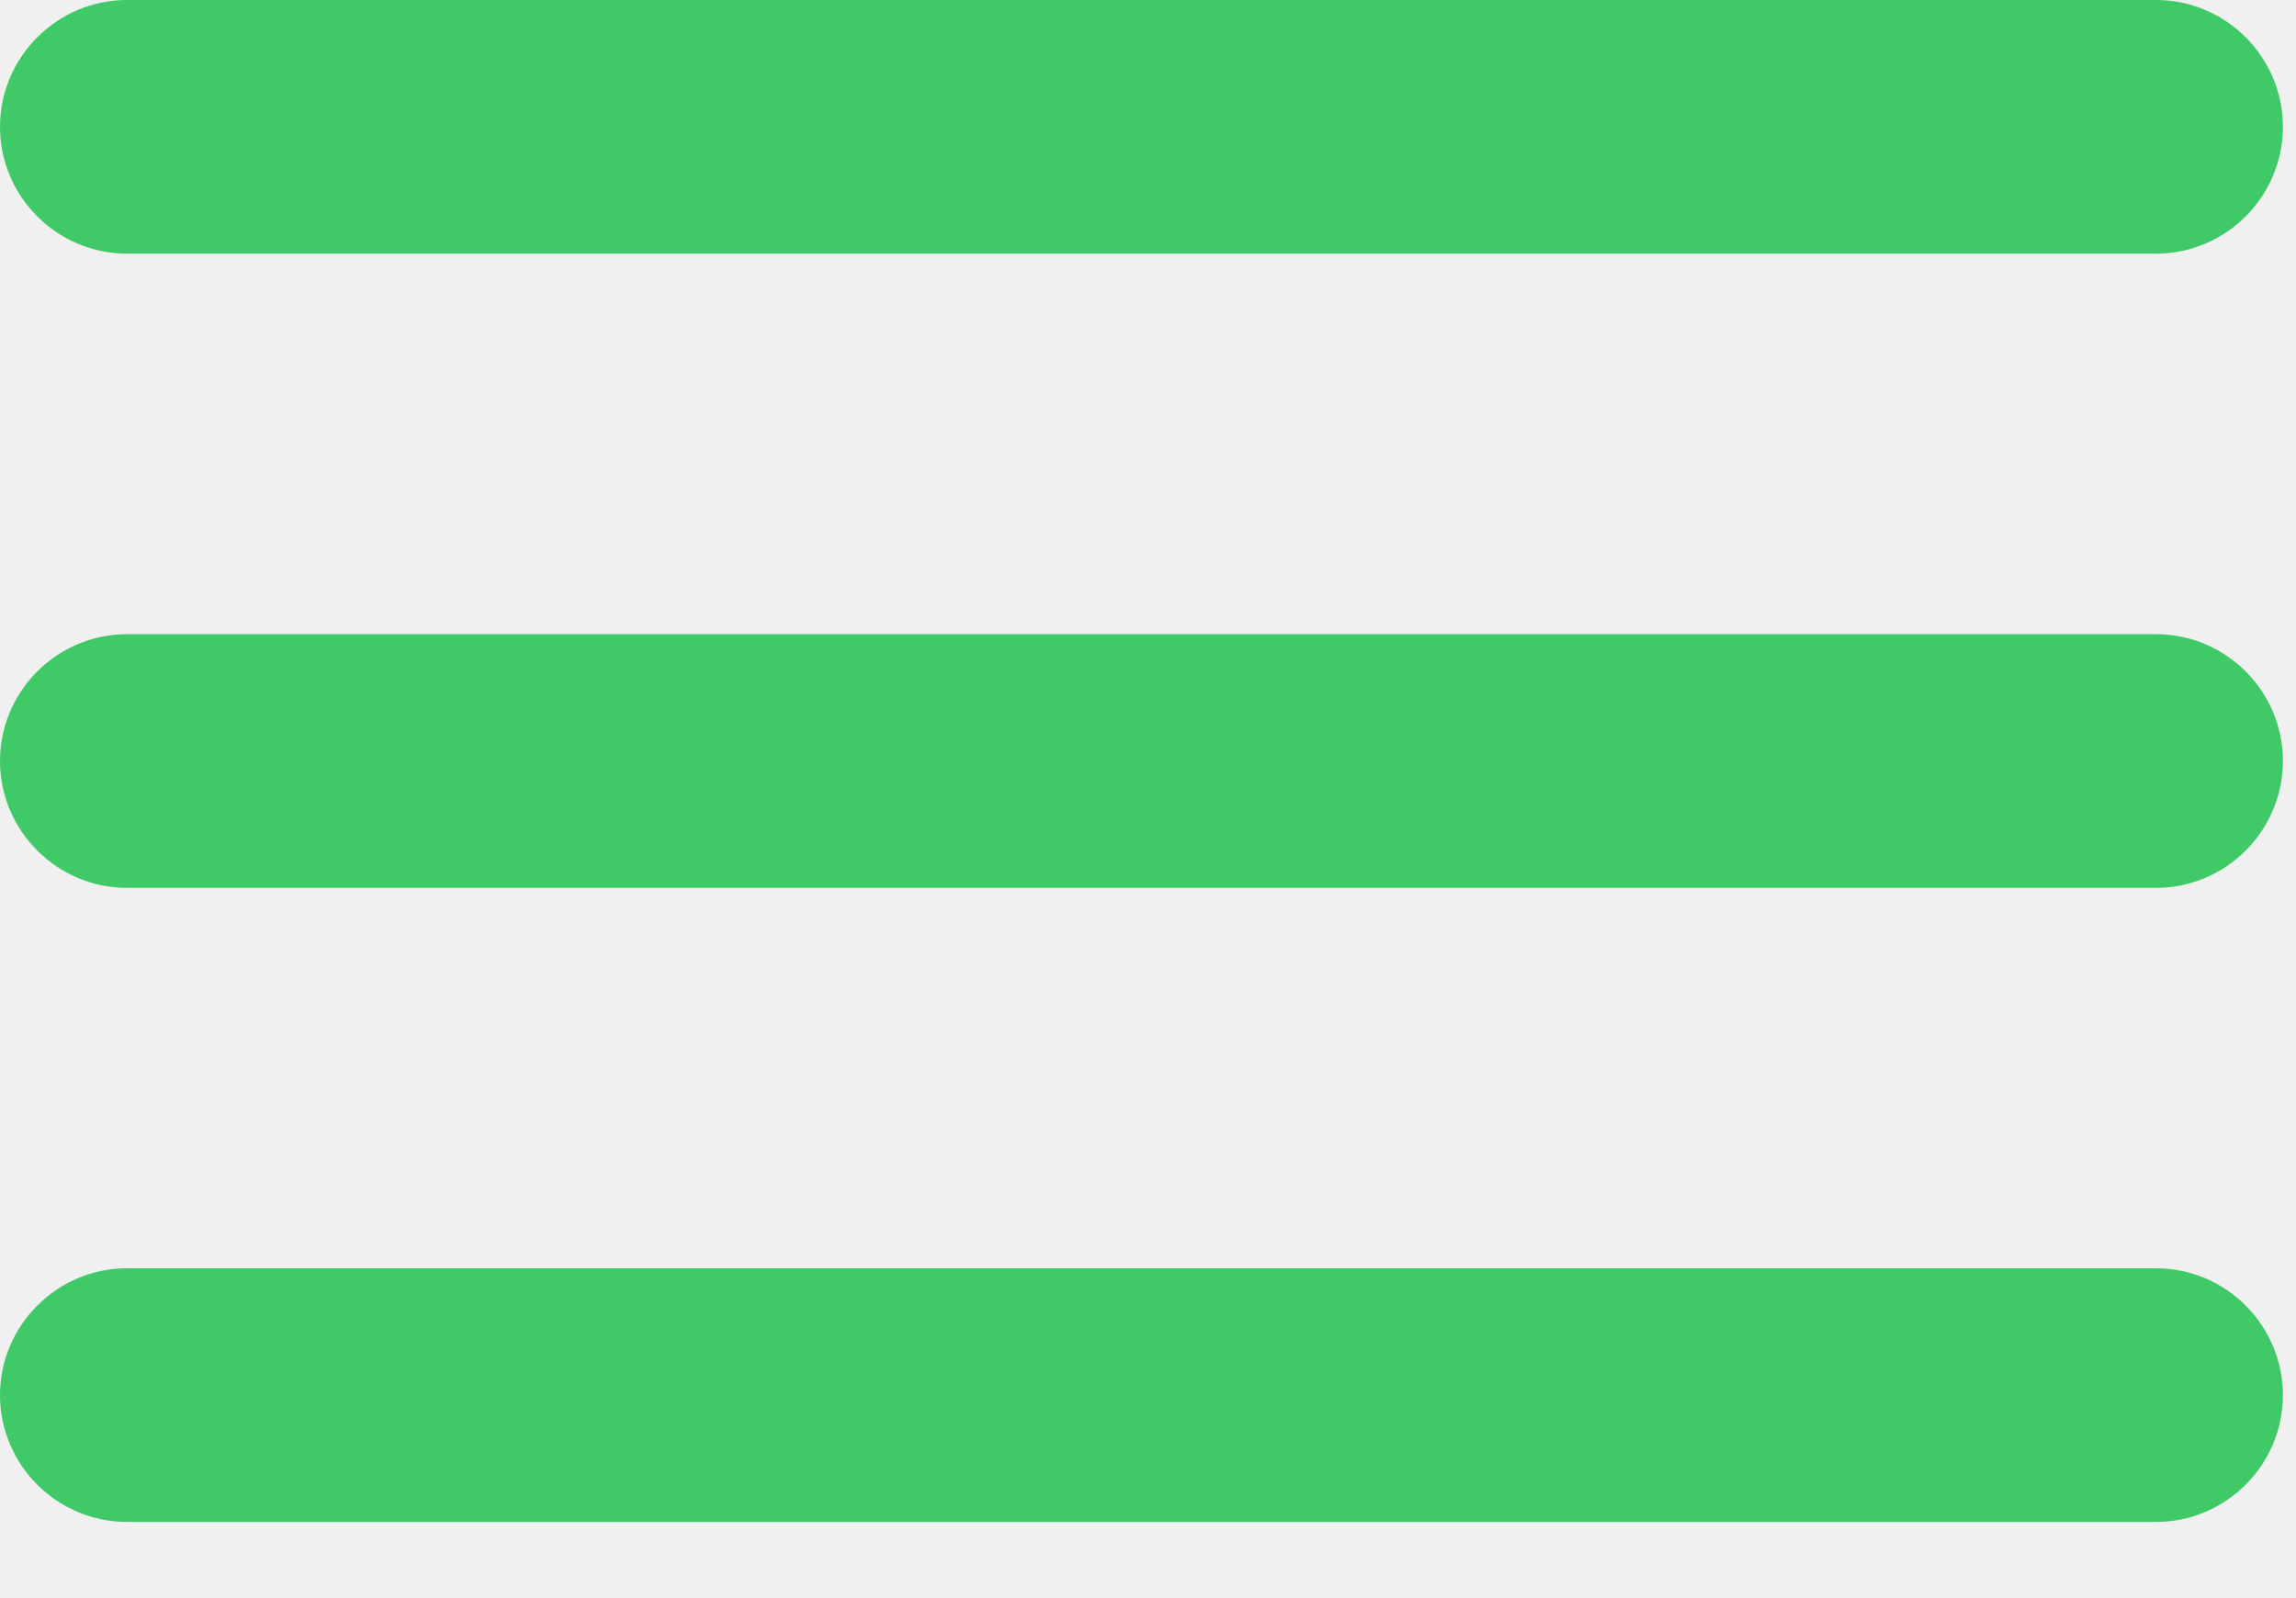
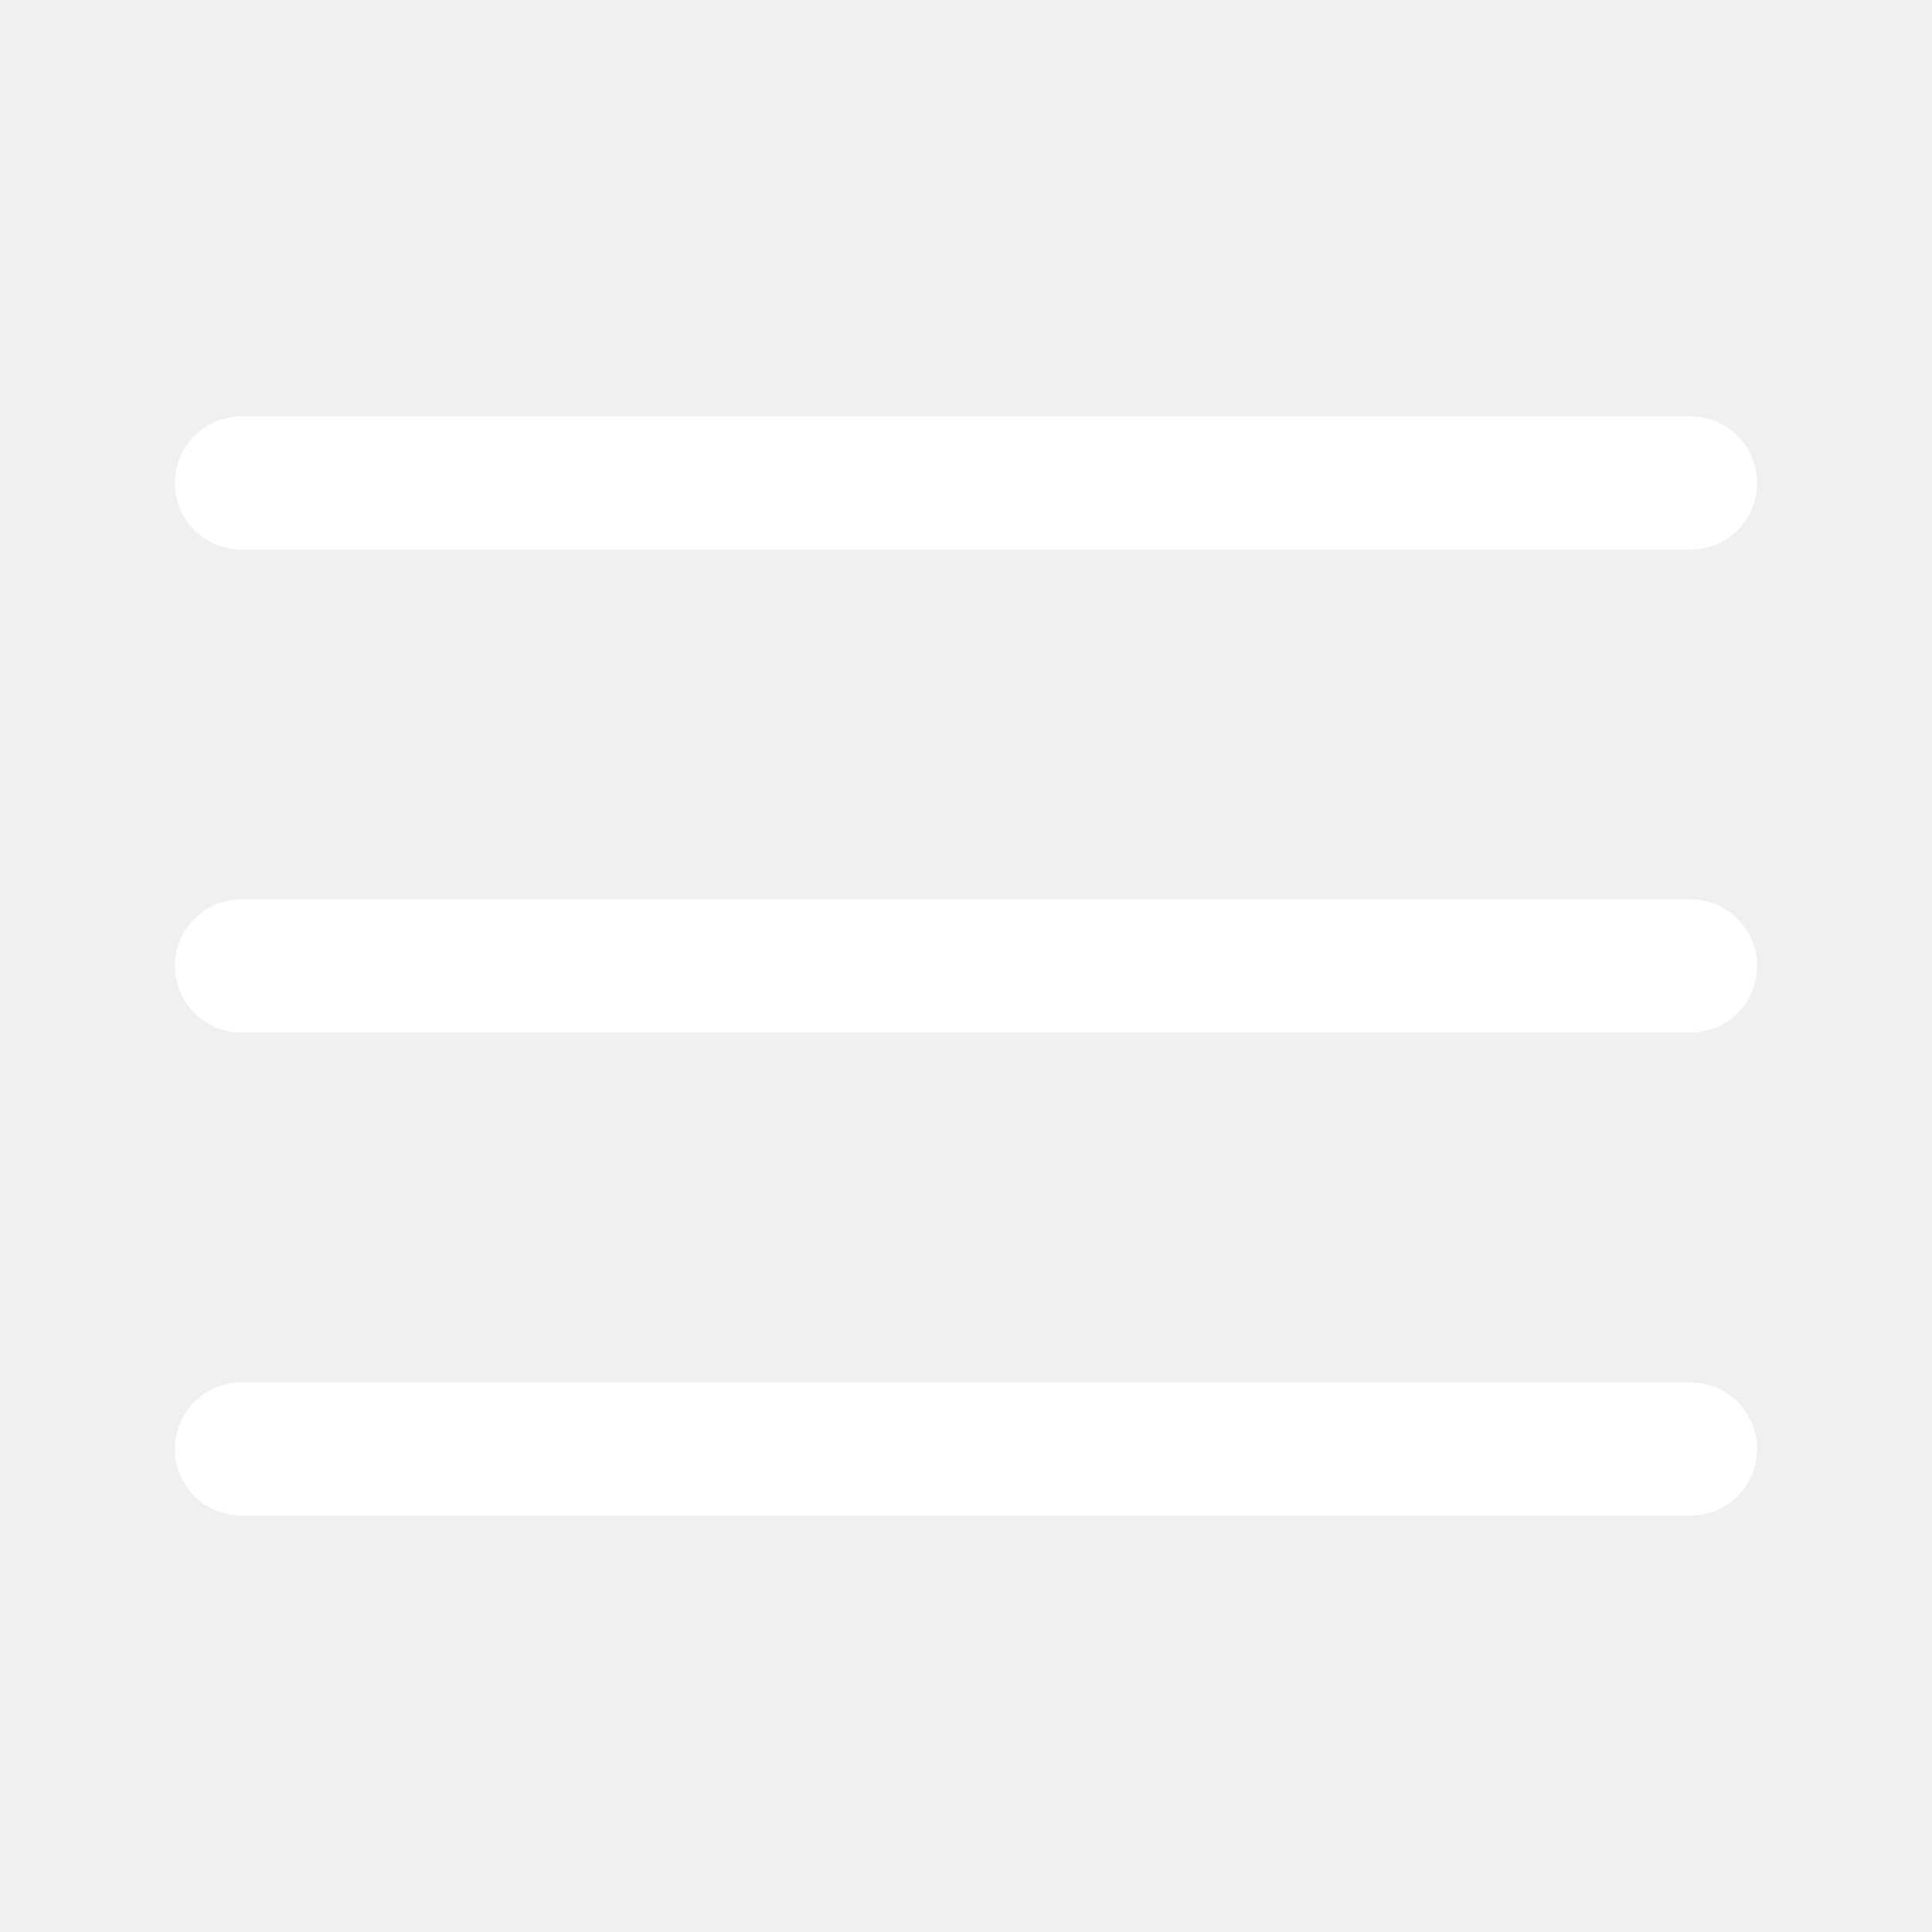
- <svg xmlns="http://www.w3.org/2000/svg" width="23" height="16" viewBox="0 0 23 16" fill="none">
-   <path d="M1.271 15.246H21.599C22.297 15.246 22.869 14.674 22.869 13.976C22.869 13.277 22.297 12.705 21.599 12.705H1.271C0.572 12.705 0 13.277 0 13.976C0 14.674 0.572 15.246 1.271 15.246ZM1.271 8.894H21.599C22.297 8.894 22.869 8.322 22.869 7.623C22.869 6.924 22.297 6.353 21.599 6.353H1.271C0.572 6.353 0 6.924 0 7.623C0 8.322 0.572 8.894 1.271 8.894ZM0 1.271C0 1.969 0.572 2.541 1.271 2.541H21.599C22.297 2.541 22.869 1.969 22.869 1.271C22.869 0.572 22.297 0 21.599 0H1.271C0.572 0 0 0.572 0 1.271Z" fill="#40CA67" />
+ <svg xmlns="http://www.w3.org/2000/svg" width="29" height="29" viewBox="0 0 29 29" fill="none">
+   <path d="M25.375 14.5L3.625 14.5M25.375 7.25C25.375 7.25 9.288 7.25 3.625 7.25M25.375 21.75C25.375 21.75 9.288 21.75 3.625 21.75" stroke="white" stroke-width="2" stroke-linecap="round" stroke-linejoin="round" />
</svg>
